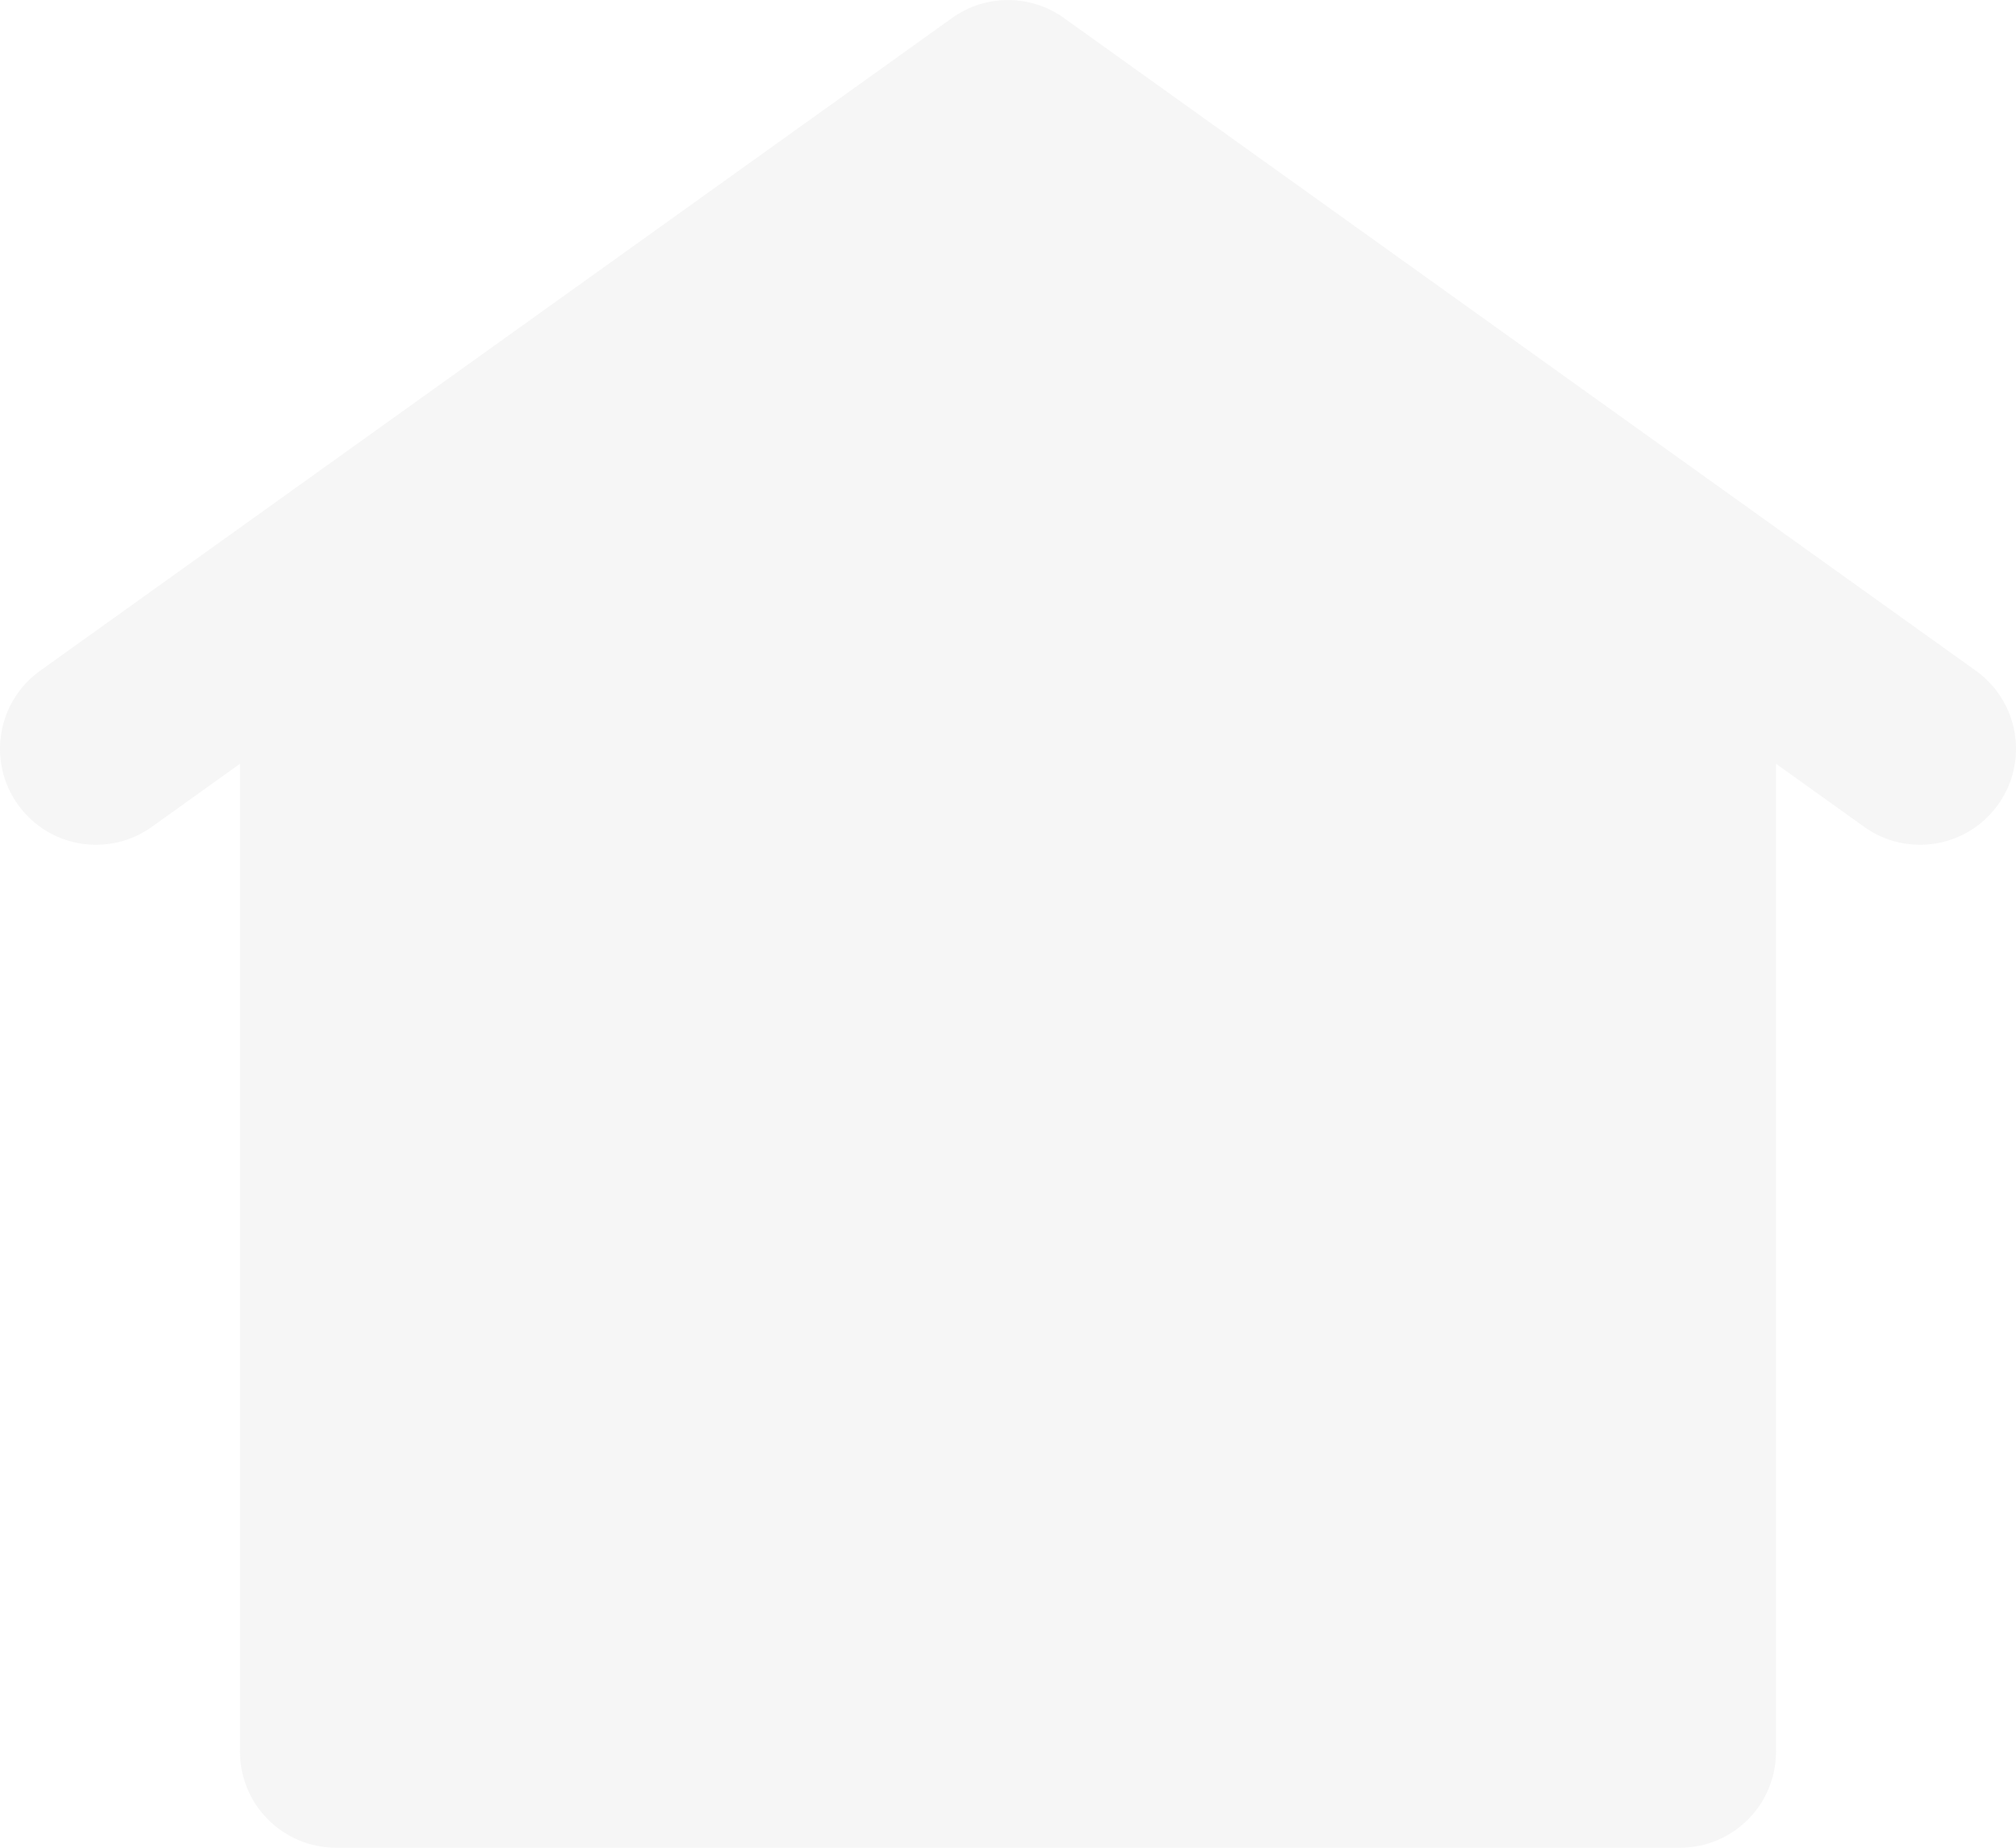
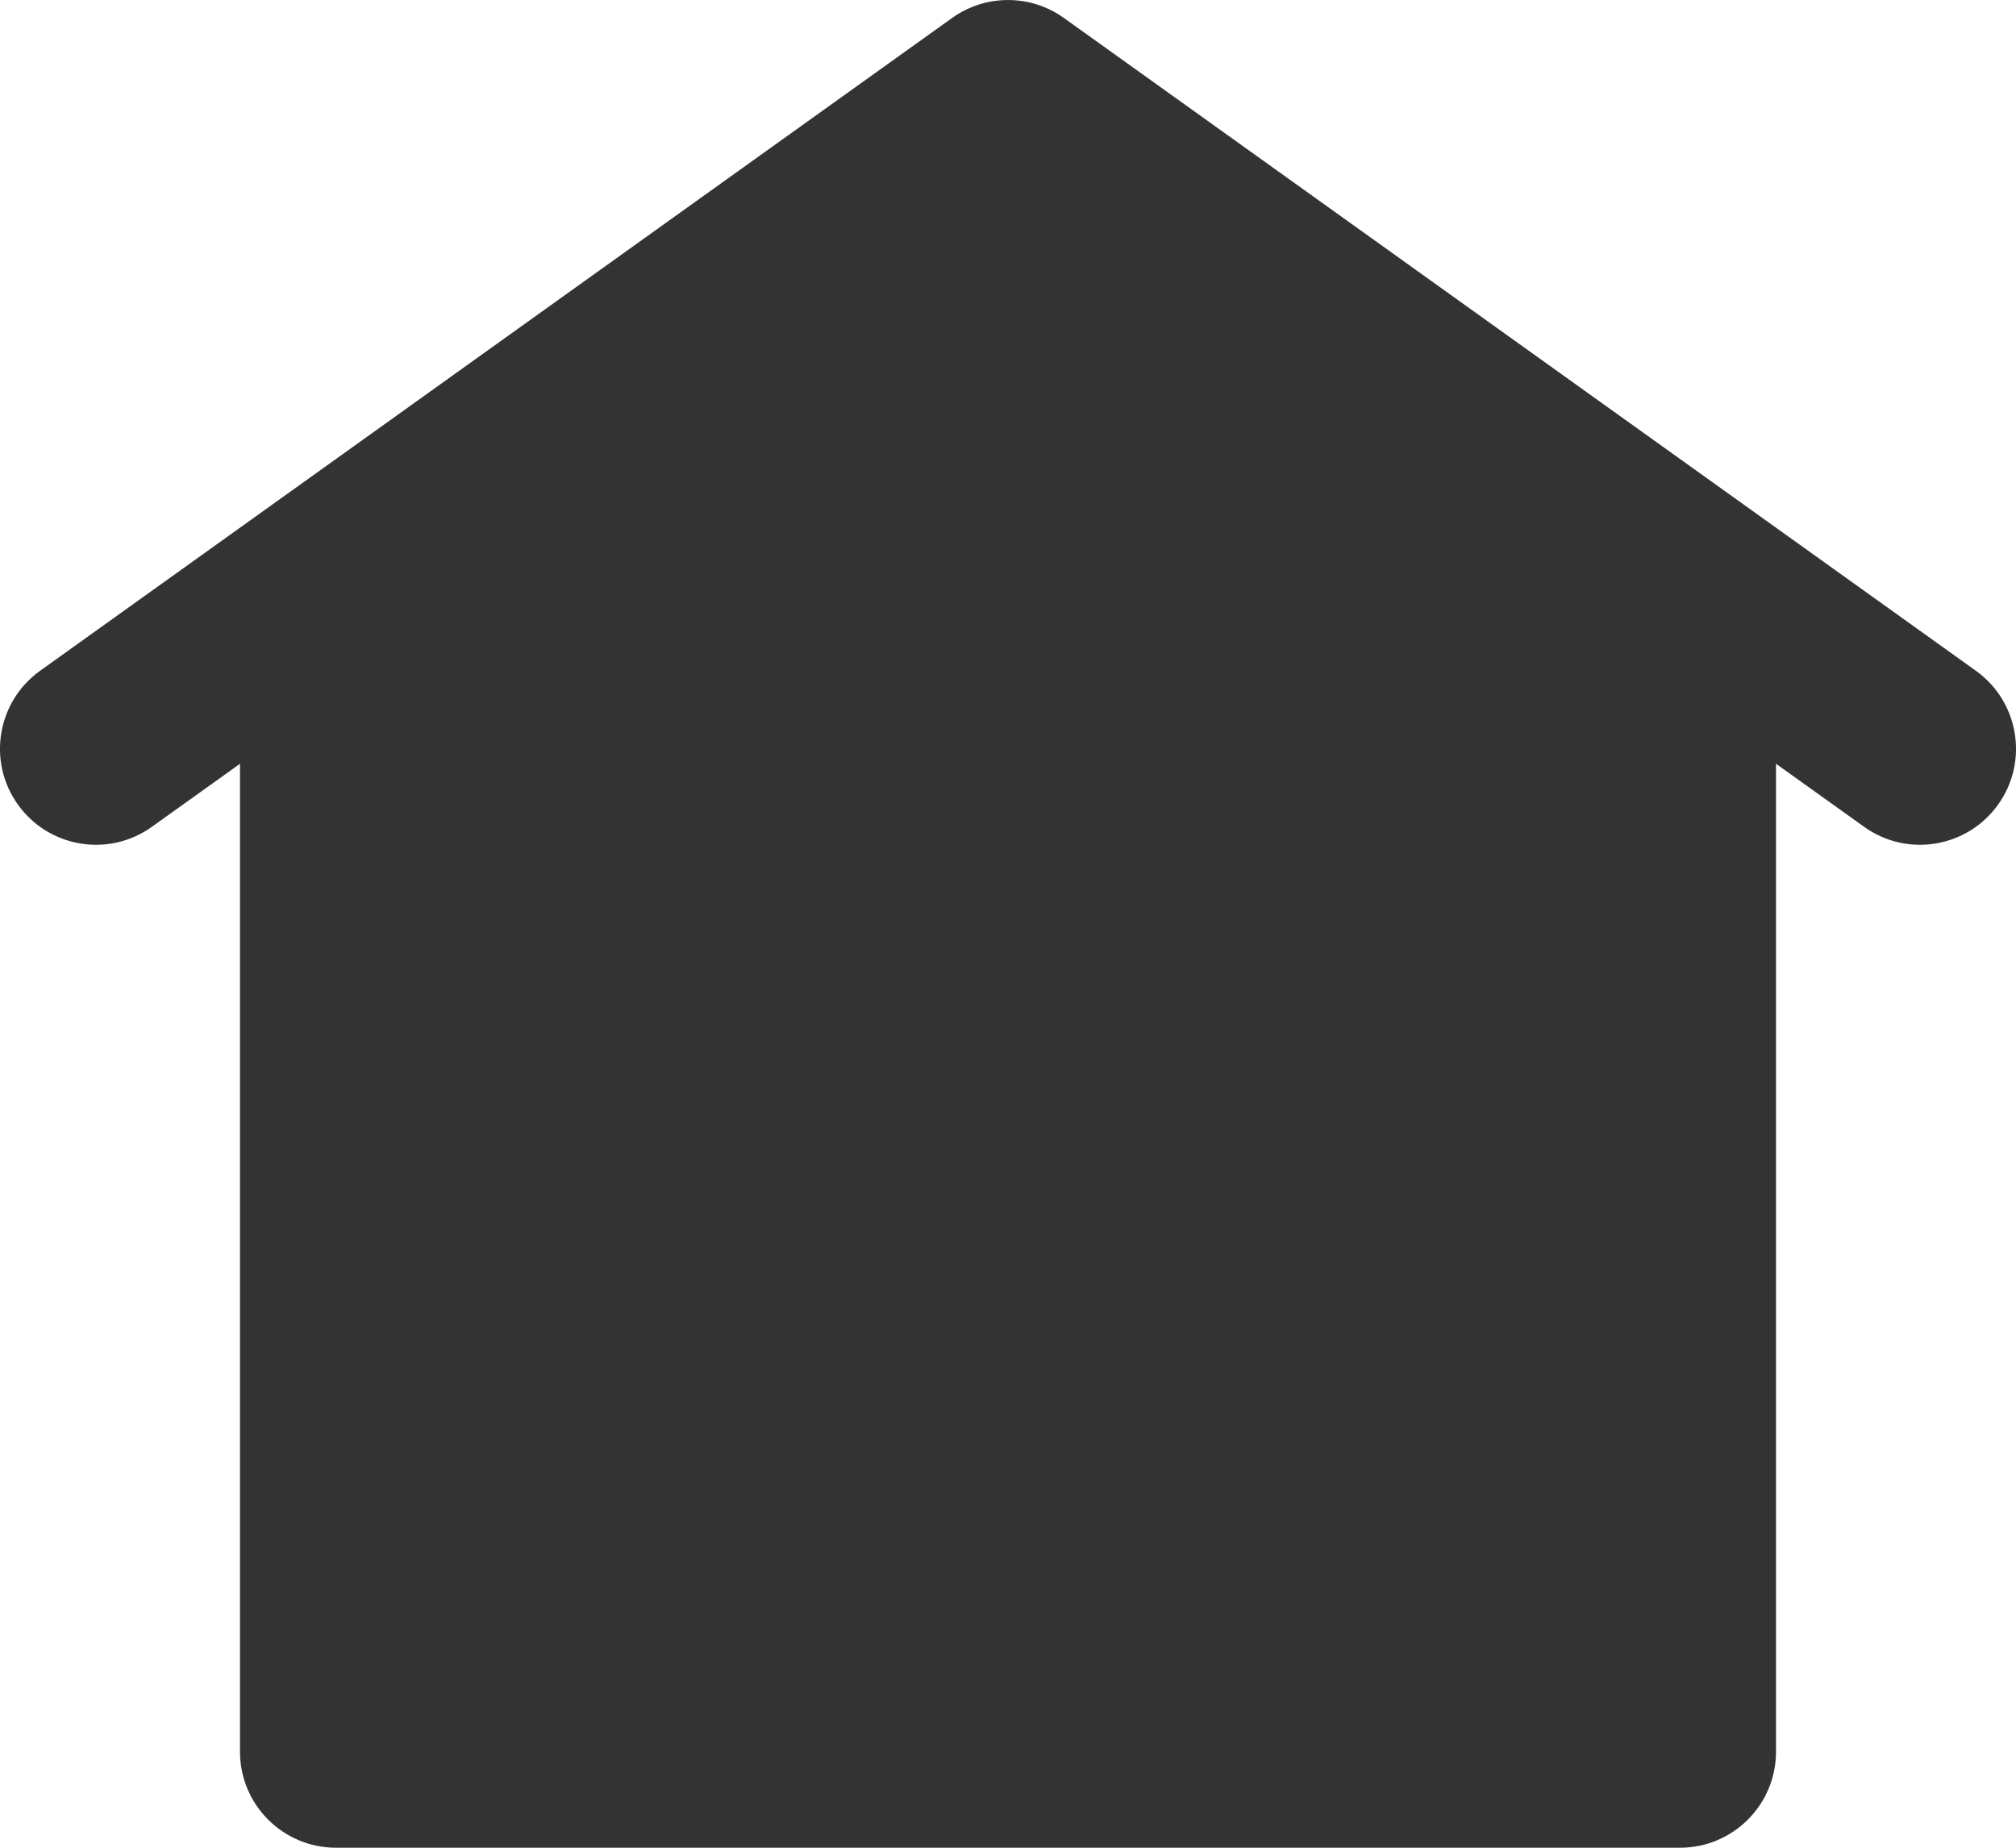
<svg xmlns="http://www.w3.org/2000/svg" preserveAspectRatio="none" overflow="visible" style="display: block;" width="21" height="19.25" viewBox="0 0 21 19.25" fill="none">
-   <path id="vector" d="M11.082 0.187C10.734 -0.062 10.266 -0.062 9.918 0.187L0.418 6.988C-0.031 7.31 -0.135 7.934 0.187 8.383C0.508 8.832 1.133 8.936 1.582 8.614L2.5 7.957V18.25C2.5 18.802 2.948 19.25 3.5 19.25H17.5C18.052 19.25 18.5 18.802 18.5 18.25V7.957L19.418 8.614C19.867 8.936 20.492 8.832 20.813 8.383C21.135 7.934 21.031 7.31 20.582 6.988L11.082 0.187Z" fill="#F4F4F4" fill-opacity="0.8" />
+   <path d="M11.082 0.187C10.734 -0.062 10.266 -0.062 9.918 0.187L0.418 6.988C-0.031 7.31 -0.135 7.934 0.187 8.383C0.508 8.832 1.133 8.936 1.582 8.614L2.5 7.957V18.25C2.5 18.802 2.948 19.25 3.5 19.25H17.5C18.052 19.25 18.5 18.802 18.5 18.25V7.957L19.418 8.614C19.867 8.936 20.492 8.832 20.813 8.383C21.135 7.934 21.031 7.31 20.582 6.988L11.082 0.187Z" fill="currentColor" fill-opacity="0.8" />
</svg>
